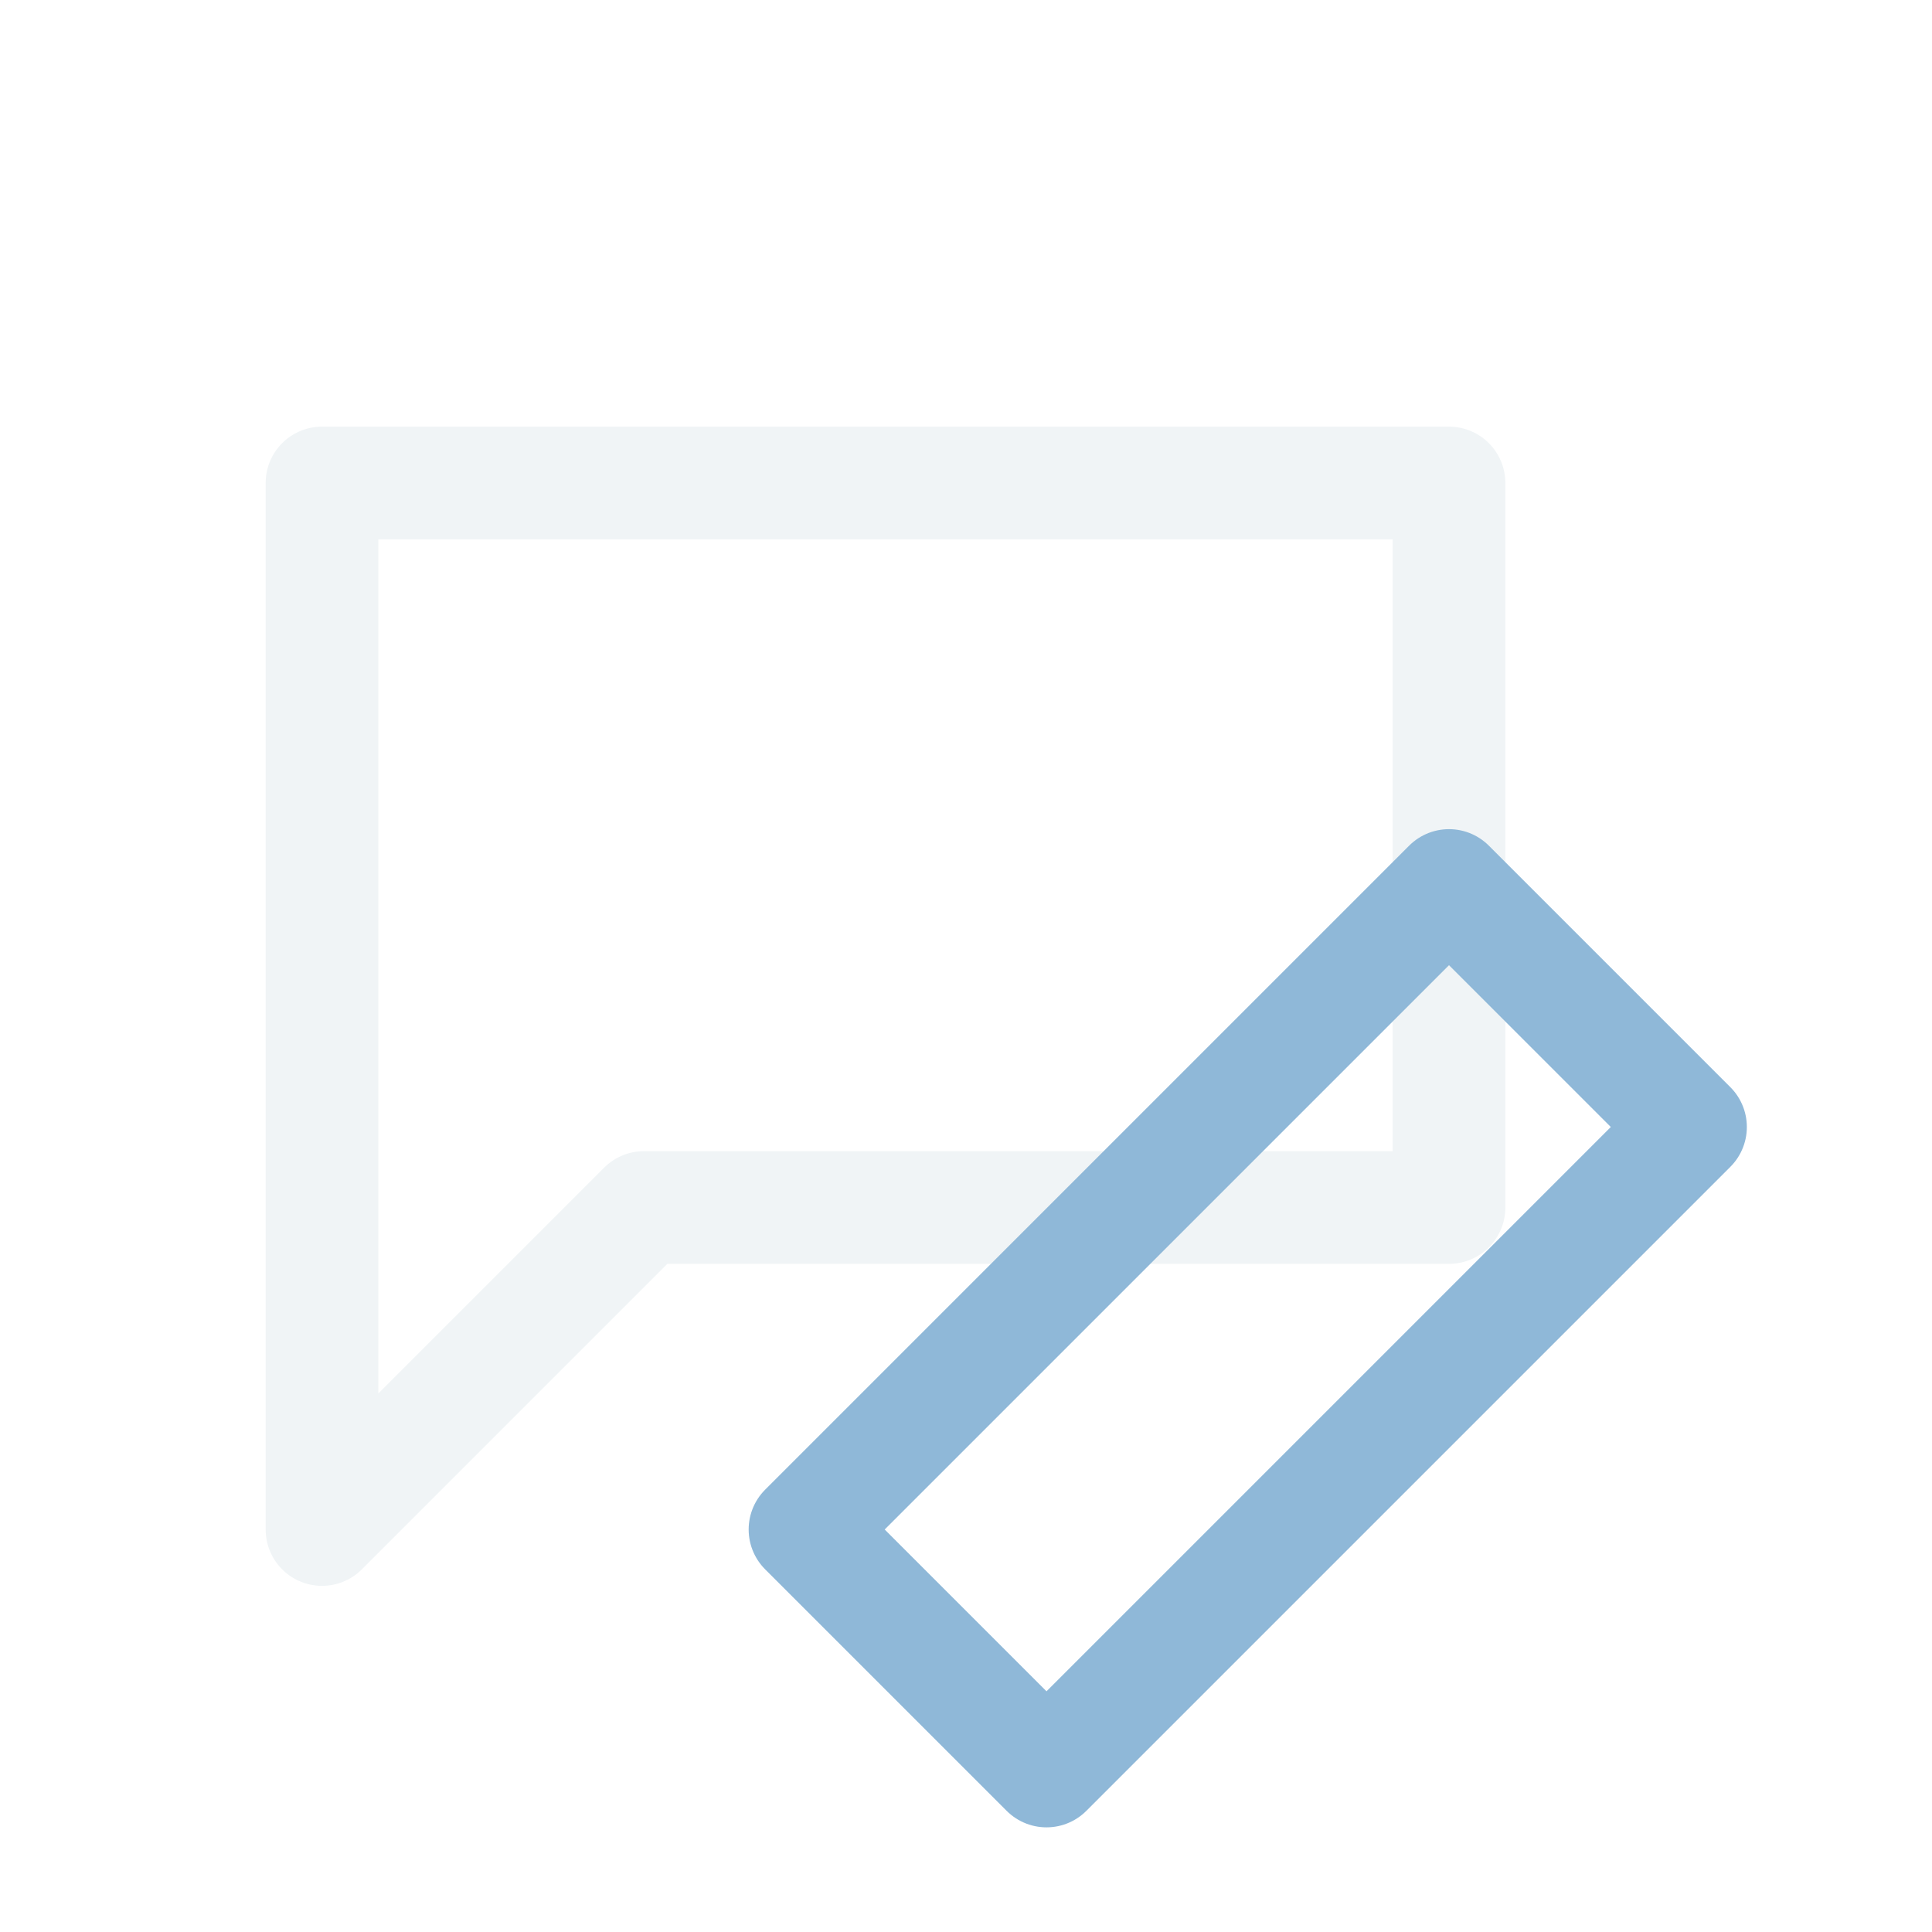
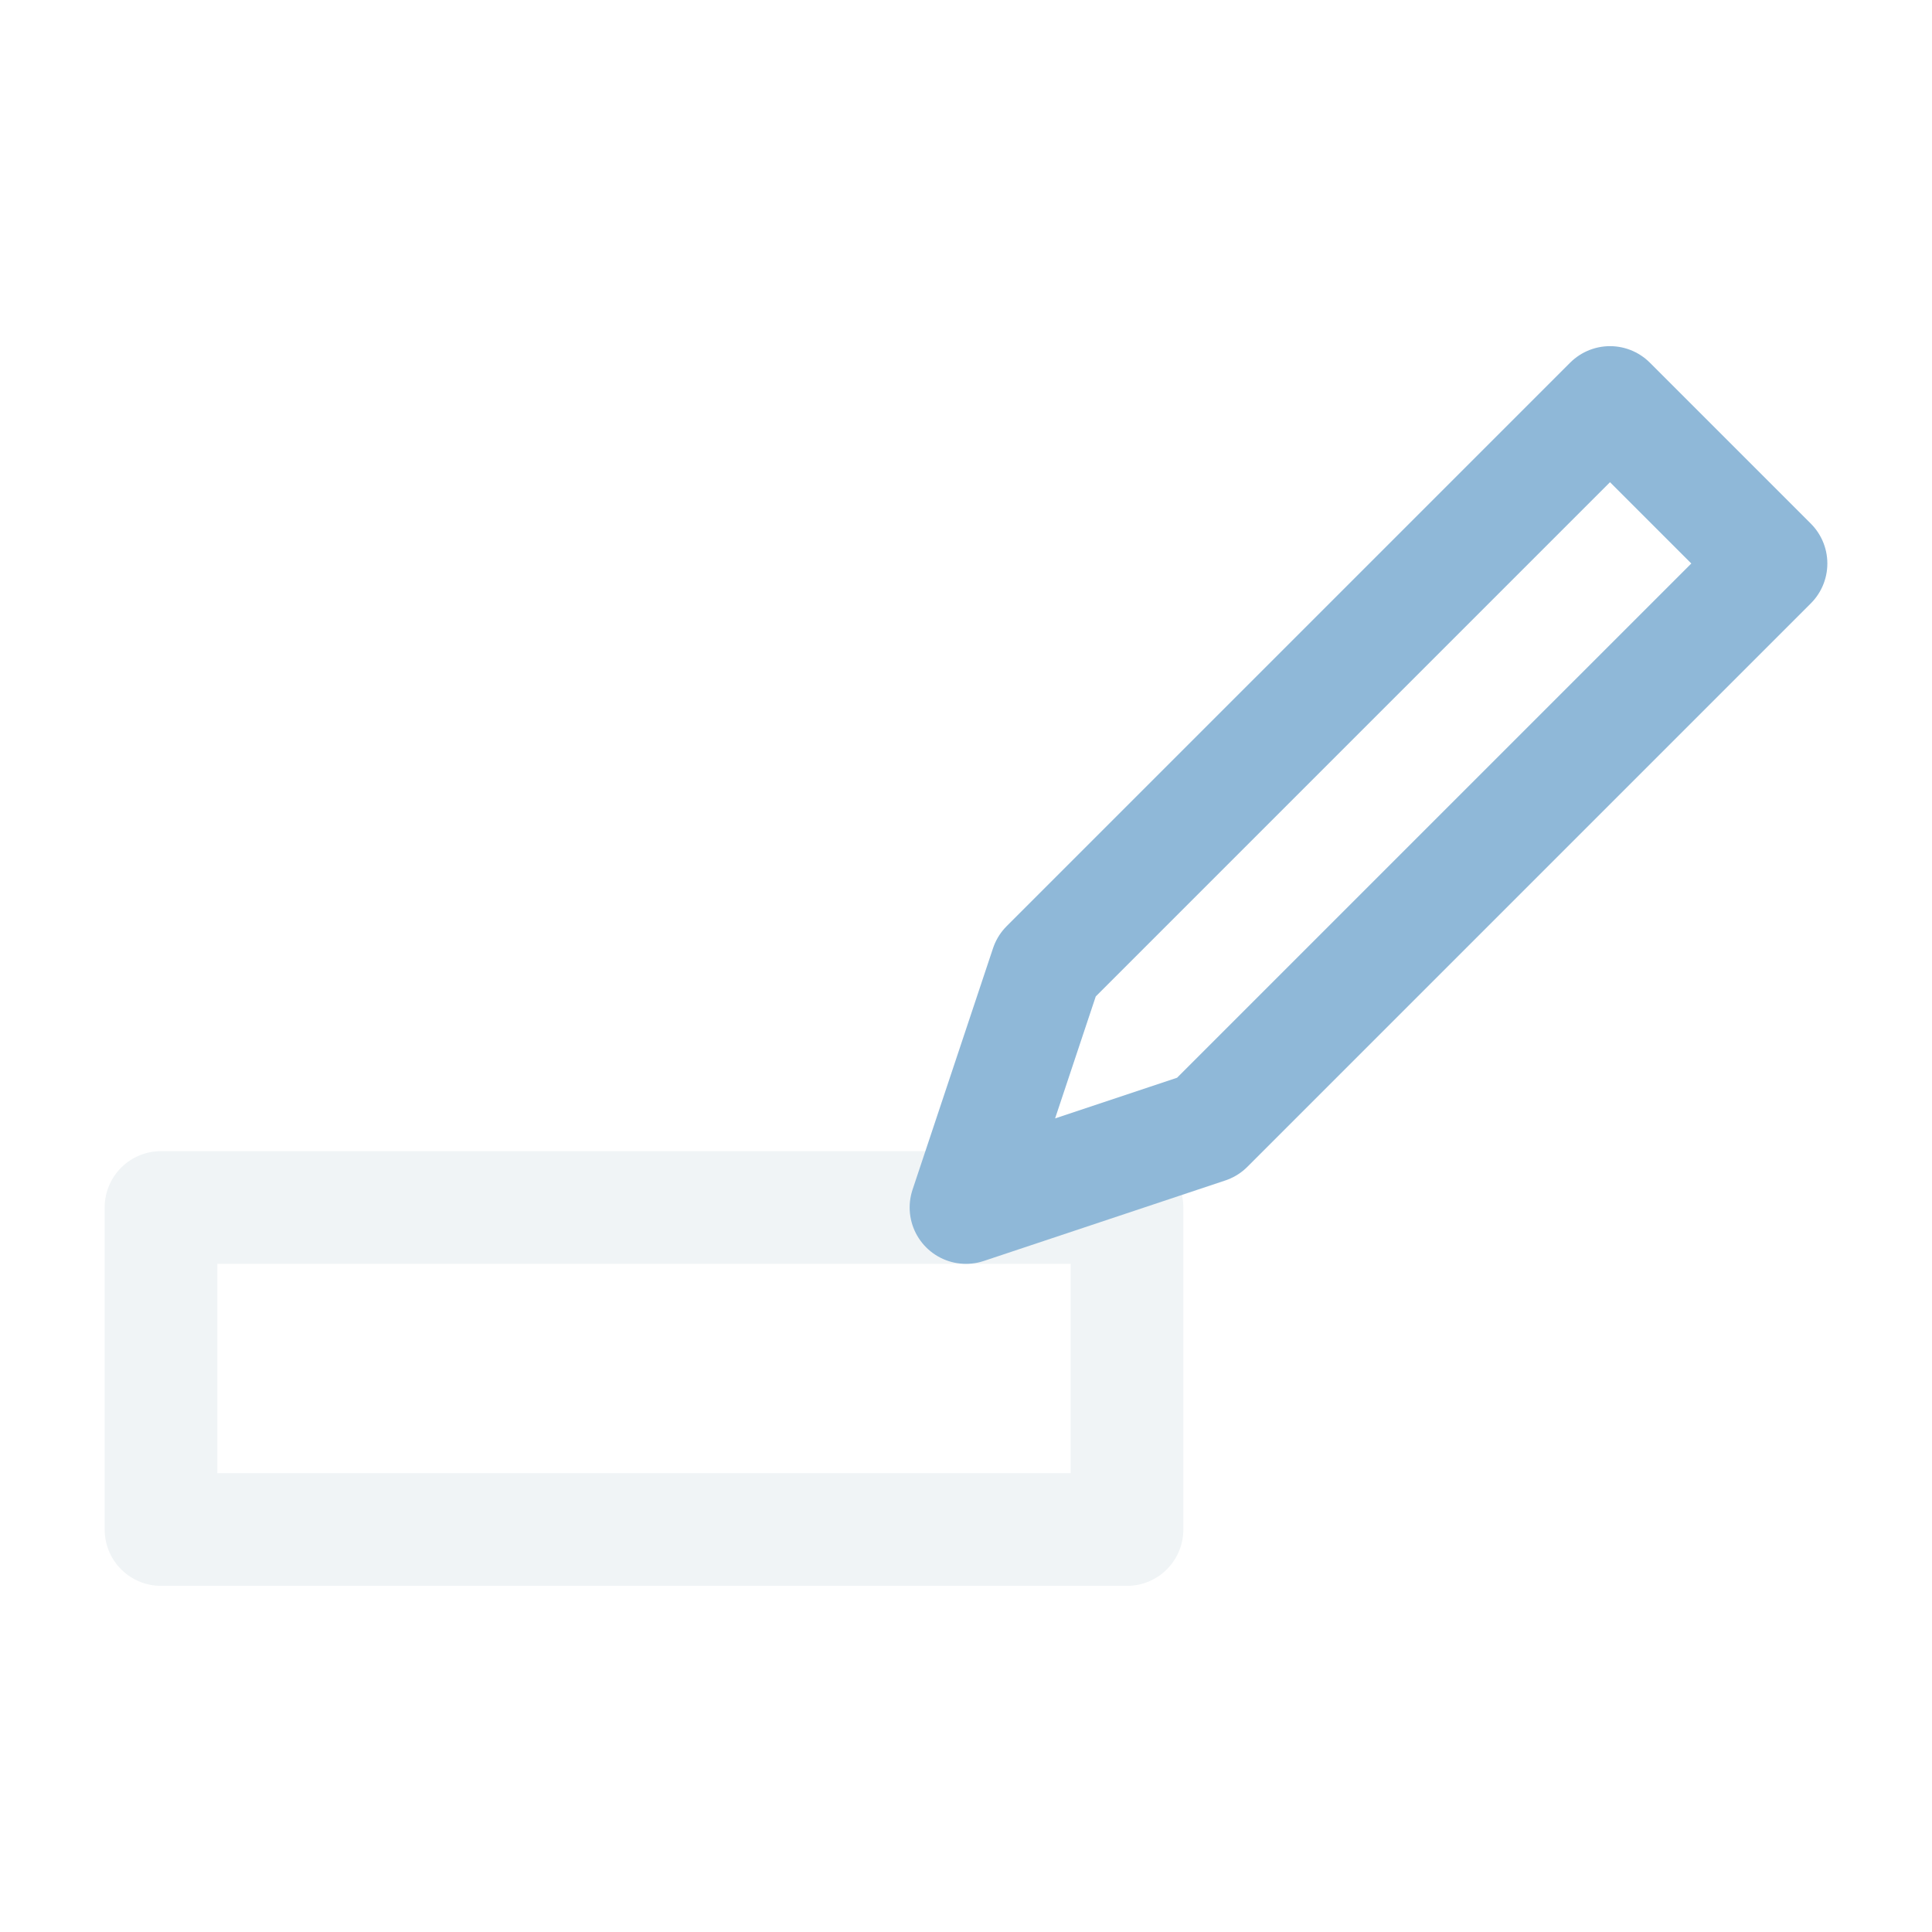
<svg xmlns="http://www.w3.org/2000/svg" width="24" height="24" viewBox="0 0 24 24">
-   <g fill="none" stroke="#f0f4f6" stroke-width="1.4" stroke-linejoin="round" stroke-linecap="round">
-     <path d="M4 6 H18 V15 H8 L4 19 Z" />
-     <path d="M10 19 L18 11 L21 14 L13 22 Z" stroke="#8fb8d8" />
+   <g fill="none" stroke-linecap="round" stroke-linejoin="round">
+     <path d="M2 15 H14 M2 19 H14 M2 15 V19 M14 15 V19" stroke="#f0f4f6" stroke-width="1.4" fill="none" />
+     <path d="M13 12 L20 5 L22 7 L15 14 L12 15 Z" stroke="#8fb8d8" stroke-width="1.4" fill="none" />
  </g>
</svg>
